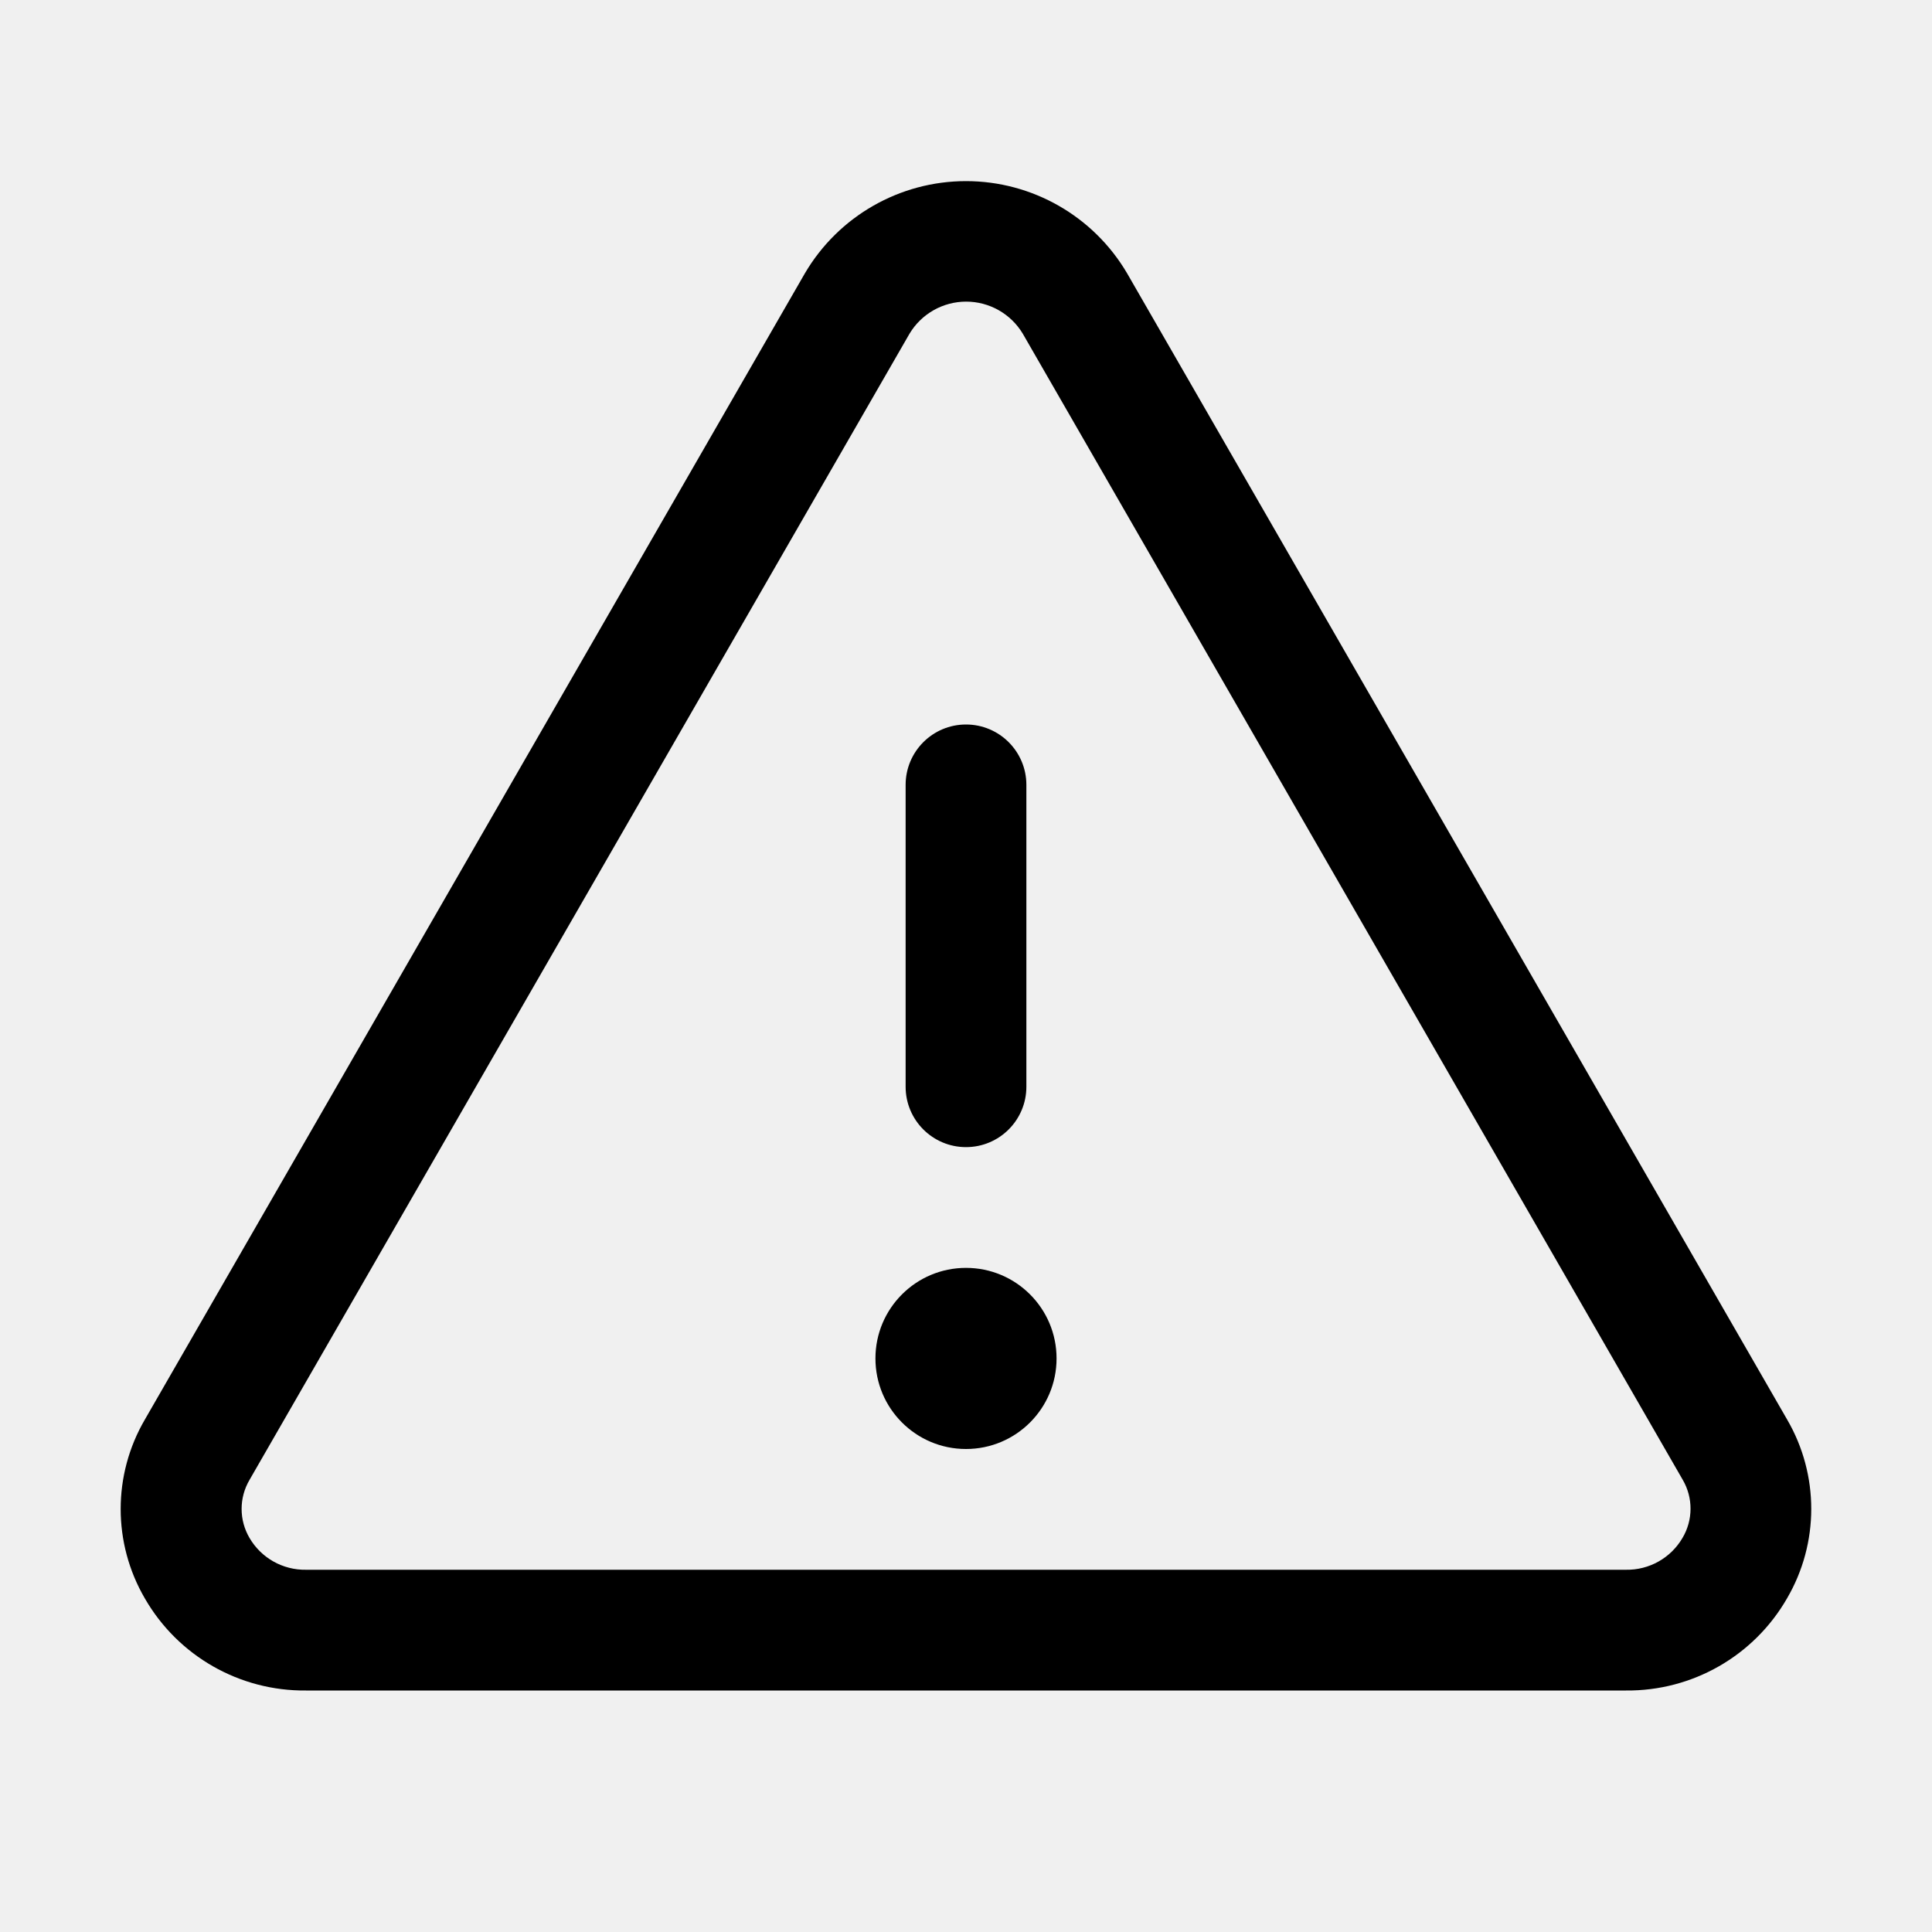
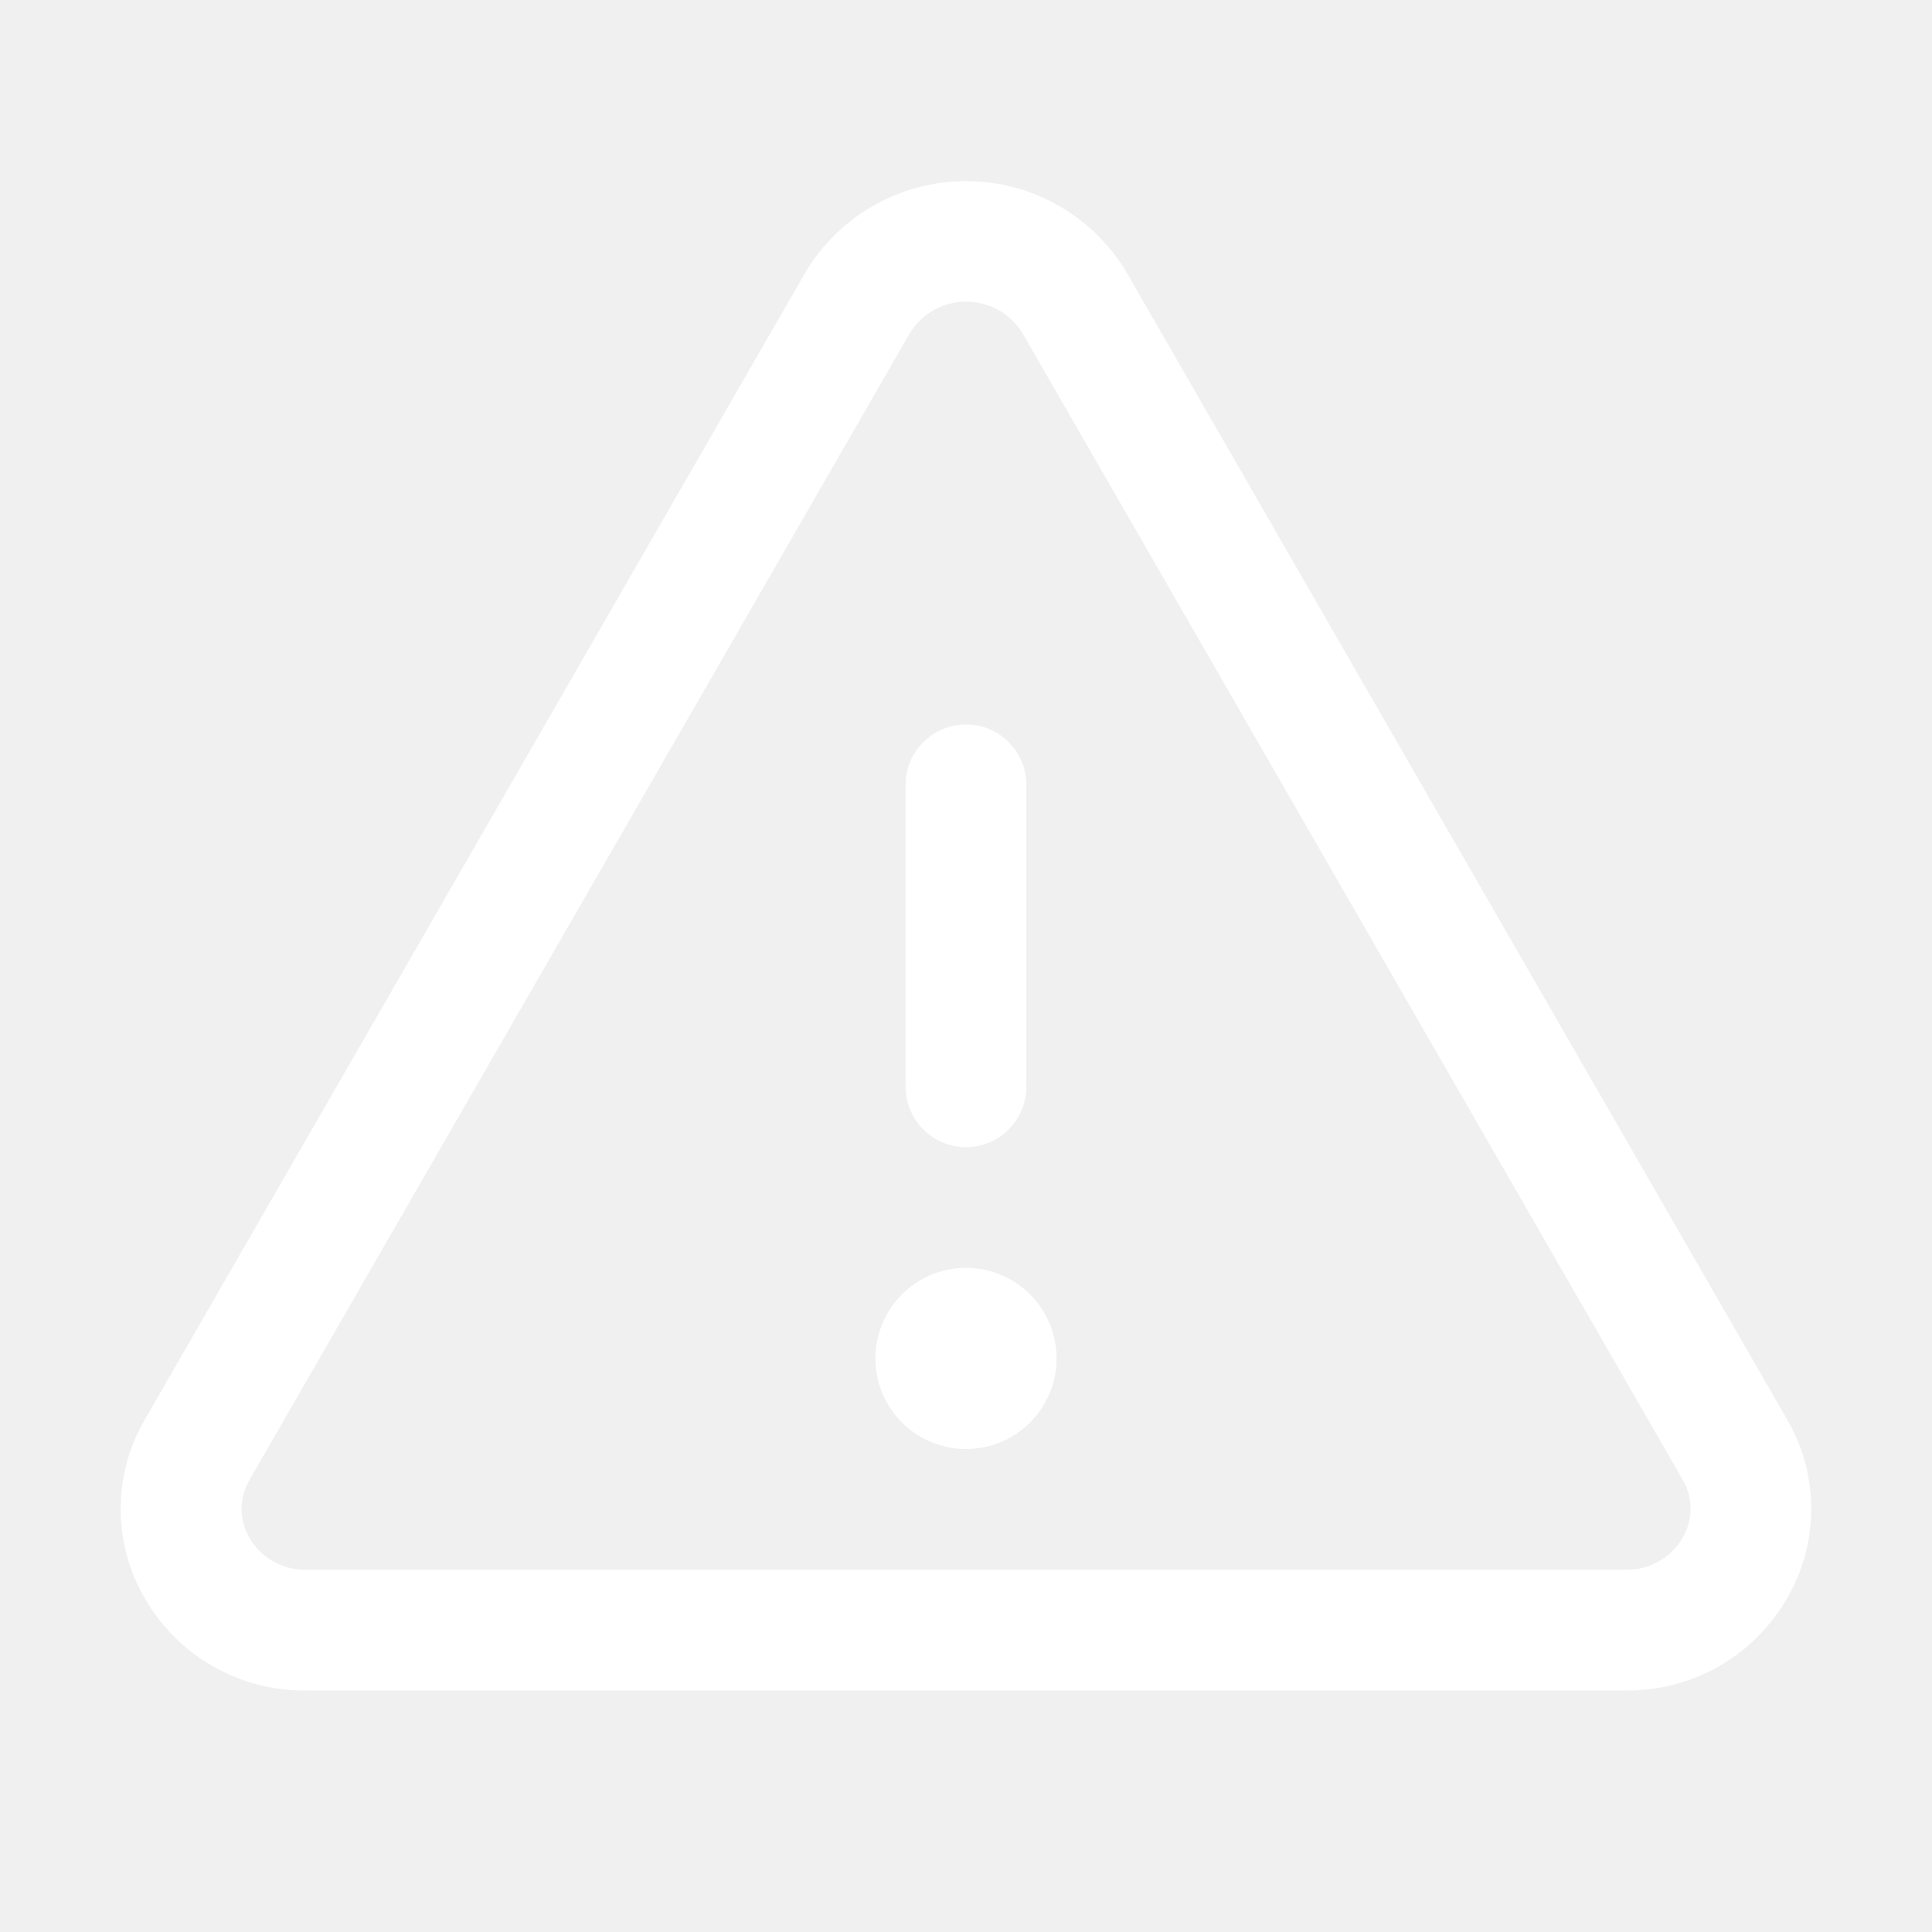
- <svg xmlns="http://www.w3.org/2000/svg" viewBox="0 0 256 256" fill="currentColor">
+ <svg xmlns="http://www.w3.org/2000/svg" viewBox="0 0 256 256" fill="#ffffff">
  <path d="M236.8,188.09,149.35,36.22h0a24.76,24.76,0,0,0-42.7,0L19.2,188.09a23.51,23.51,0,0,0,0,23.72A24.35,24.35,0,0,0,40.55,224h174.9a24.35,24.35,0,0,0,21.33-12.19A23.51,23.51,0,0,0,236.8,188.09ZM222.93,203.8a8.5,8.5,0,0,1-7.48,4.2H40.55a8.5,8.5,0,0,1-7.48-4.2,7.59,7.59,0,0,1,0-7.72L120.52,44.21a8.75,8.75,0,0,1,15,0l87.45,151.87A7.59,7.59,0,0,1,222.93,203.8ZM120,144V104a8,8,0,0,1,16,0v40a8,8,0,0,1-16,0Zm20,36a12,12,0,1,1-12-12A12,12,0,0,1,140,180Z" />
</svg>
